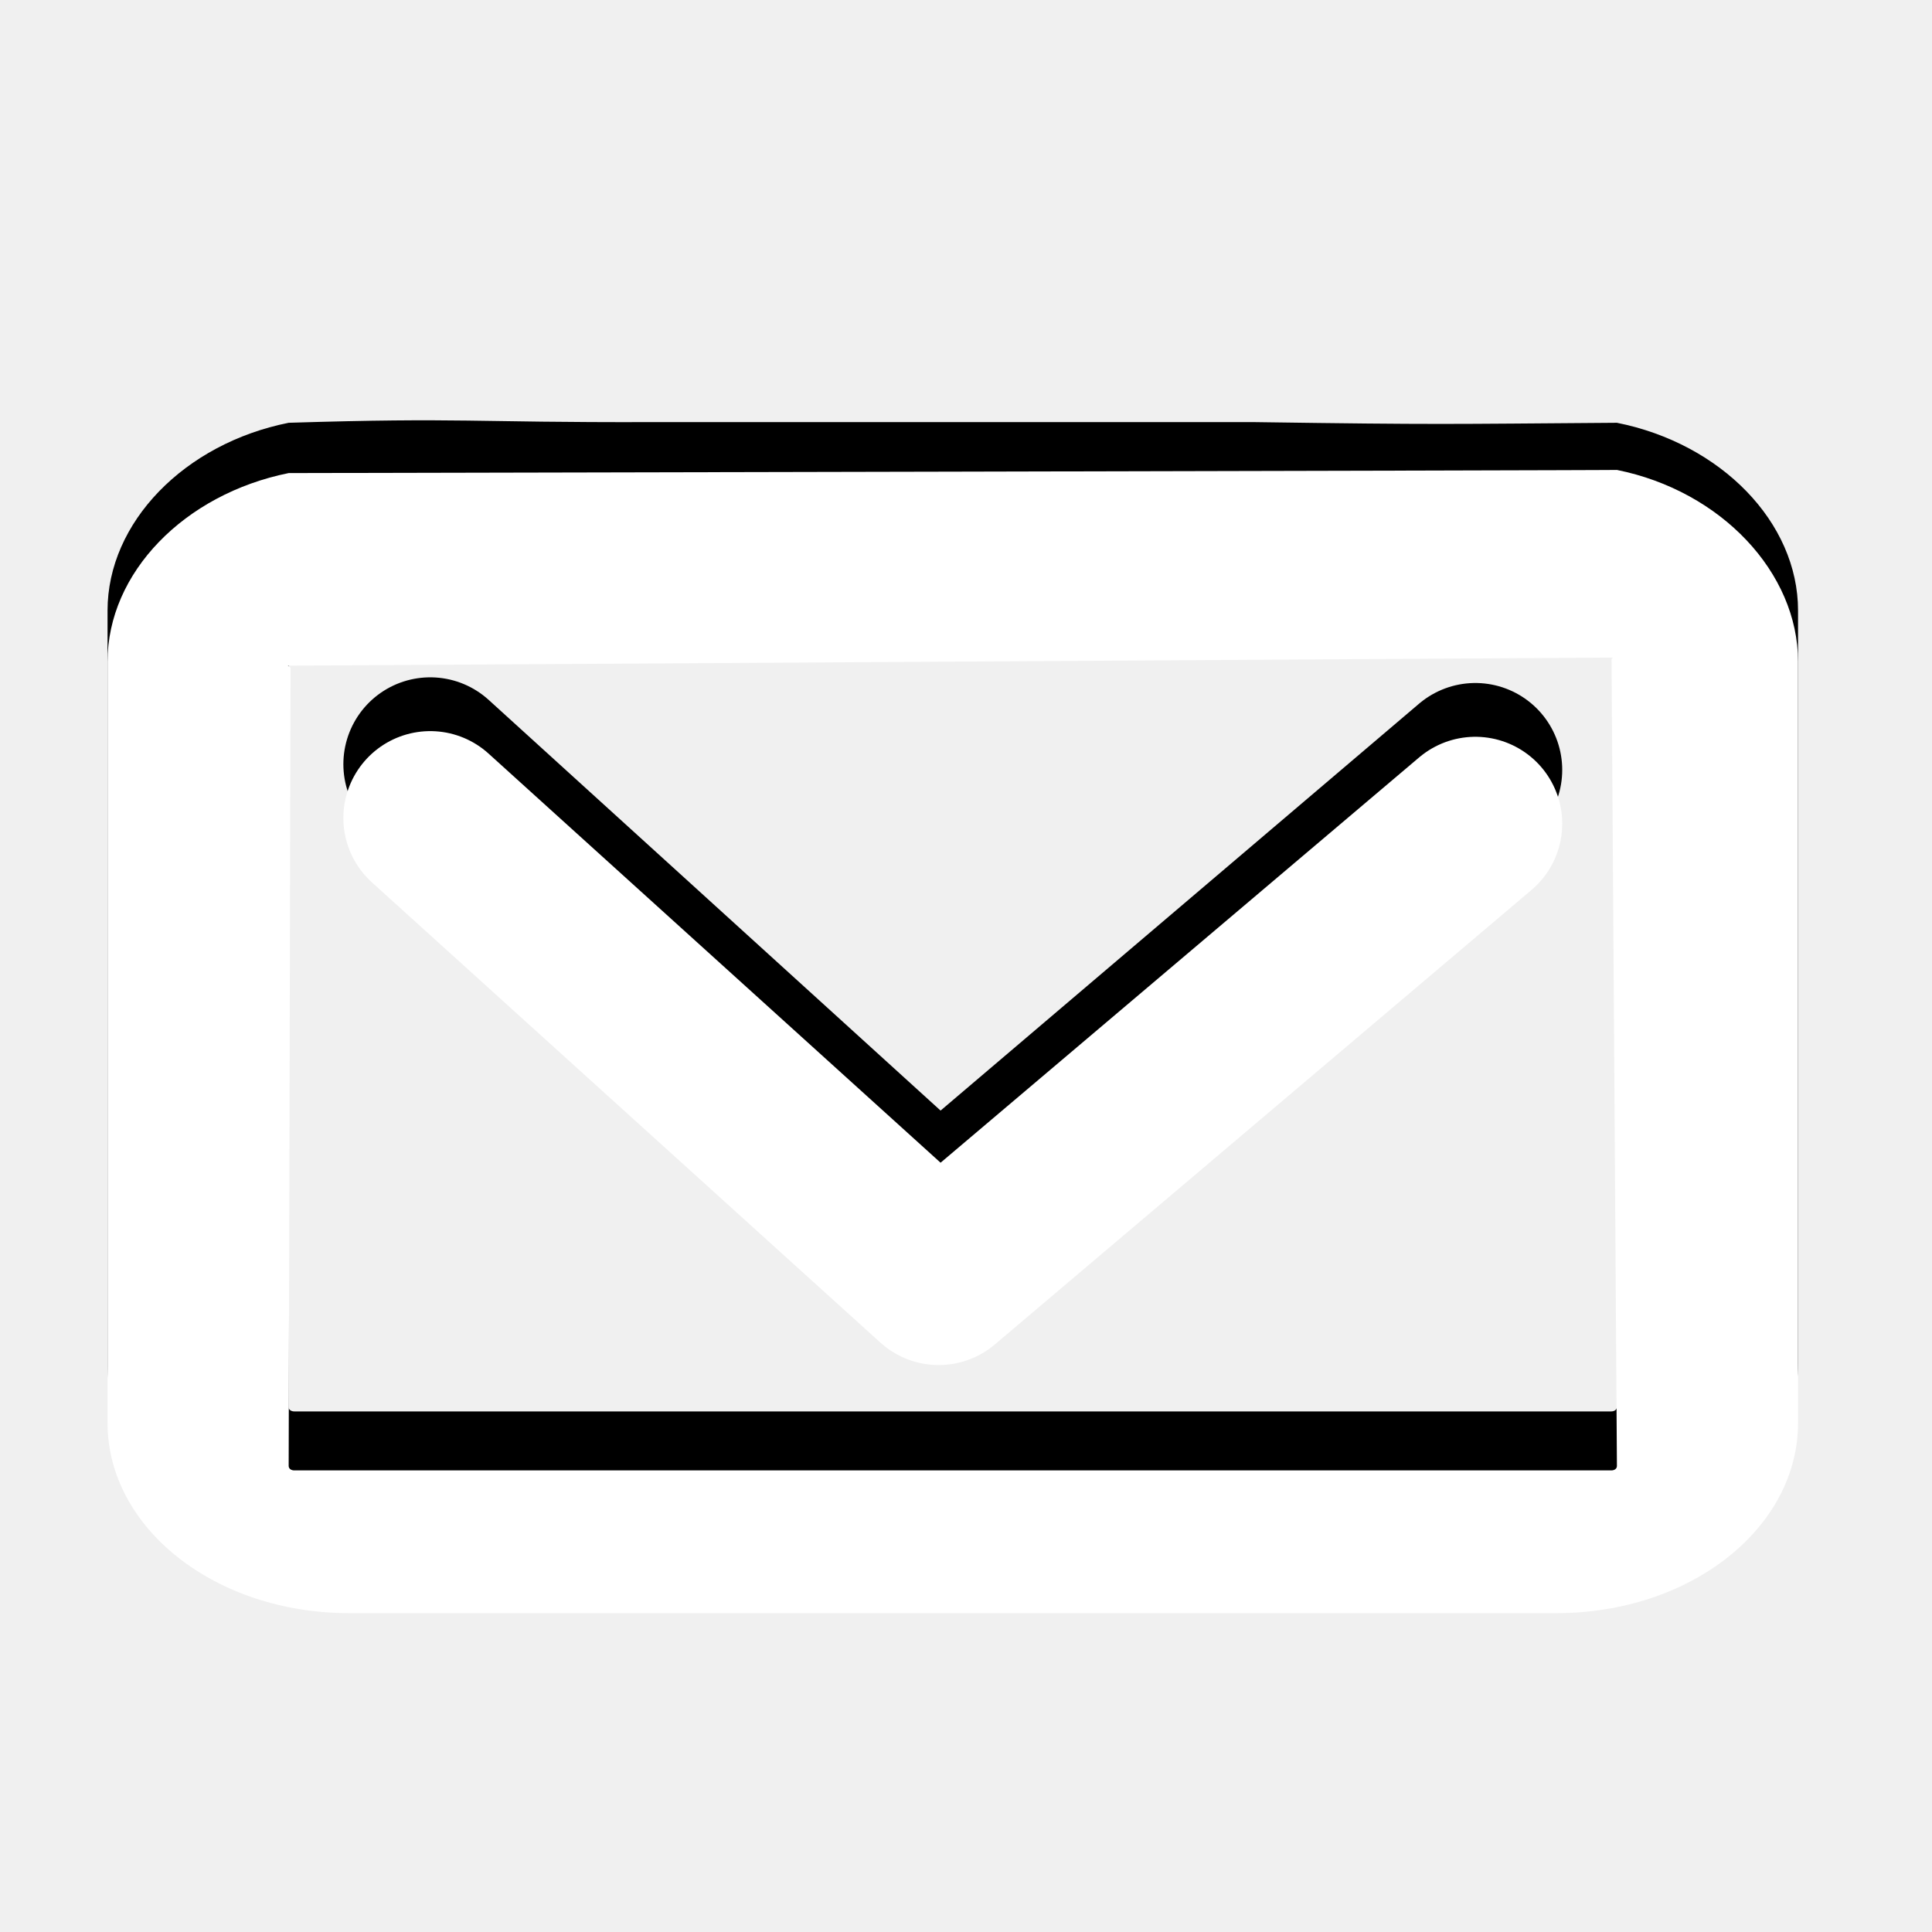
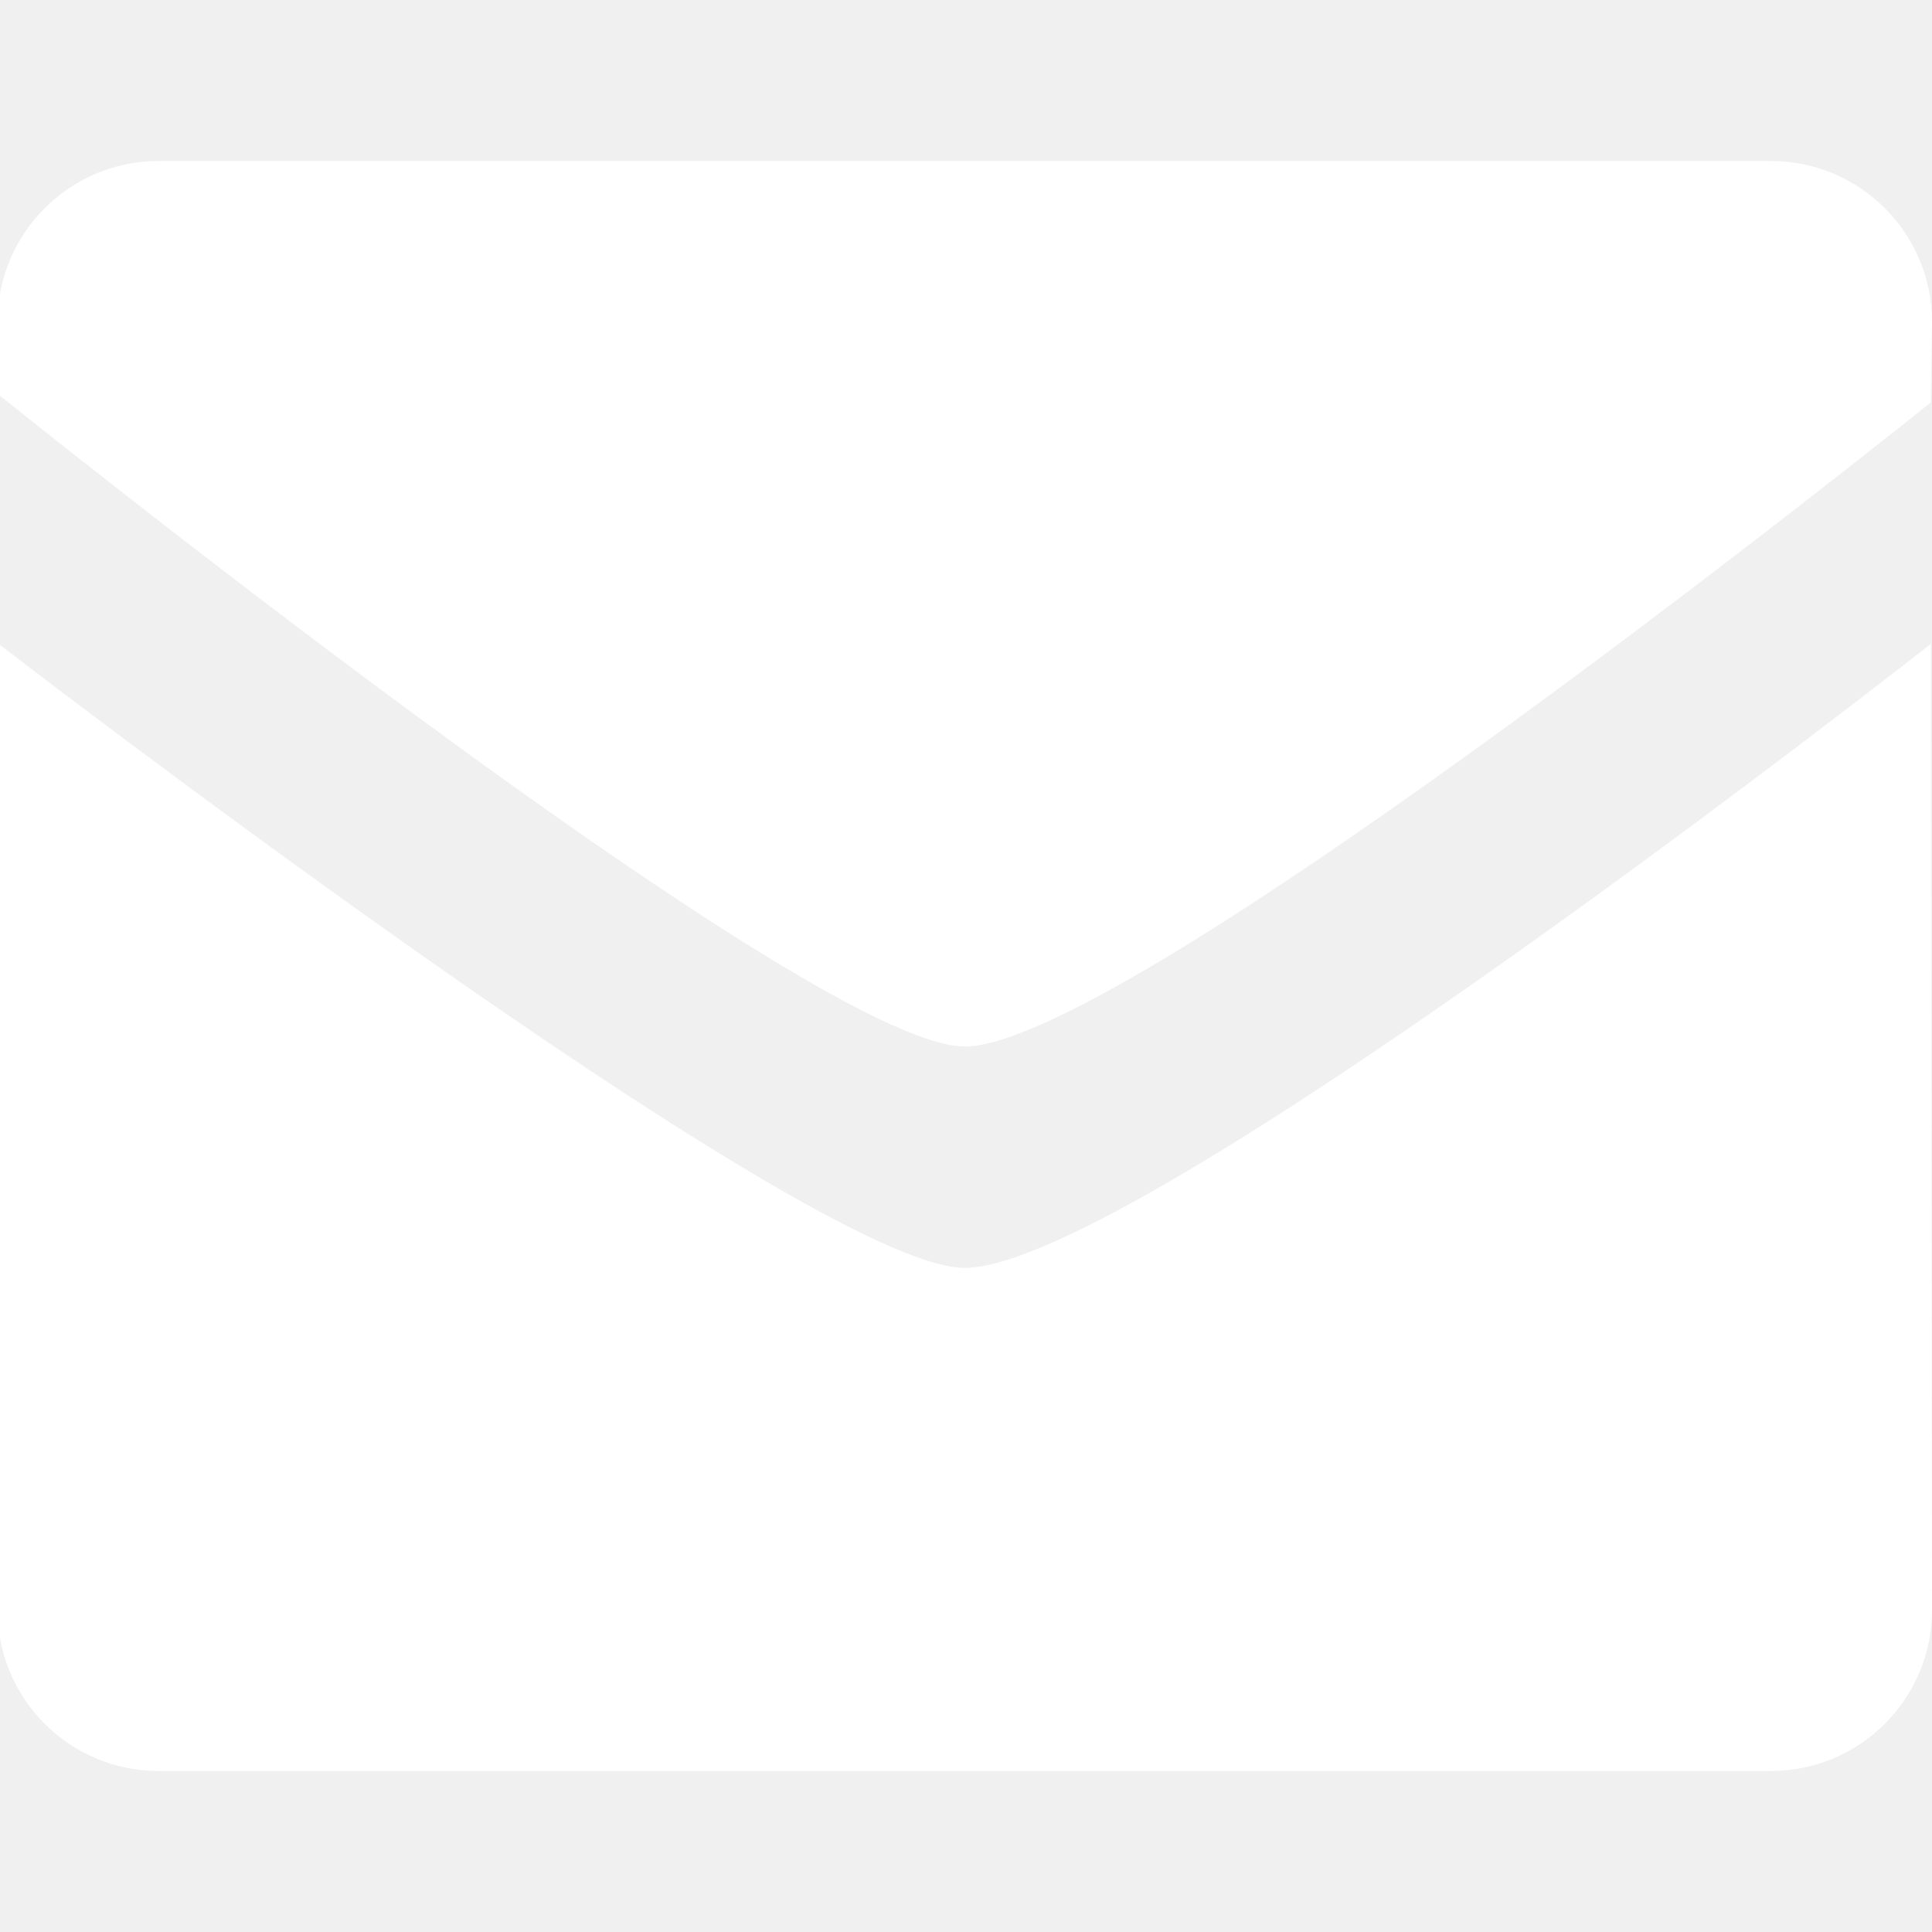
- <svg xmlns="http://www.w3.org/2000/svg" width="32" height="32" id="svg4375" version="1.1">
-   <defs id="defs4377" />
-   <g id="layer1" transform="translate(580.7143,-1.576468)">
-     <path style="fill:#000000;fill-opacity:1;stroke:none" d="m -569.933,8.568 c -3.023,0.008 -3.083,-0.079 -6,0.011 -1.728,0.345 -3,1.651 -3,3.11 l 0,12.485 c 0,1.729 1.784,3.121 4,3.121 l 20,0 c 2.216,0 4,-1.392 4,-3.121 l 0,-12.485 c 0,-1.459 -1.272,-2.765 -3,-3.11 -2.901,0.021 -2.884,0.033 -6,-0.011 z m -5.969,3.706 22.281,-0.463 c 0,0 -0.218,-0.116 -0.219,-0.073 l -0.094,13.143 c -3.1e-4,0.043 -0.038,0.073 -0.094,0.073 l -21.812,0 c -0.055,0 -0.094,-0.03 -0.094,-0.073 l 0,-12.558 c 0,-0.043 -1.112,-0.025 0.031,-0.049 z" id="path3763" />
-     <path id="path4088" d="m -575.933,9.412 c -1.728,0.349 -3,1.65 -3,3.123 l 0,12.608 c 0,1.746 1.784,3.152 4,3.152 l 20,0 c 2.216,0 4,-1.406 4,-3.152 l 0,-12.608 c 0,-1.473 -1.272,-2.827 -3,-3.175 0.046,0.007 -22,0.052 -22,0.052 z m -0.013,3.19 21.951,-0.134 -0.027,0.021 0.089,13.368 c 2.9e-4,0.044 -0.038,0.074 -0.094,0.074 l -21.812,0 c -0.055,0 -0.094,-0.03 -0.094,-0.074 l 0.031,-13.217 c 0,-0.009 -0.045,-0.039 -0.045,-0.039 z" style="fill:#ffffff;stroke:none" />
-     <path style="fill:none;stroke:#000000;stroke-width:2.878;stroke-linecap:round;stroke-linejoin:round;stroke-miterlimit:4;stroke-opacity:1;stroke-dasharray:none" d="m -573.588,14.234 8.421,7.653 8.889,-7.559" id="path3019-1" />
-     <path style="fill:none;stroke:#ffffff;stroke-width:2.878;stroke-linecap:round;stroke-linejoin:round;stroke-miterlimit:4;stroke-opacity:1;stroke-dasharray:none" d="m -573.588,15.125 8.421,7.622 8.889,-7.528" id="path3019-1-2" />
-   </g>
+ <svg xmlns="http://www.w3.org/2000/svg" enable-background="new 0 0 24 24" height="24px" id="Layer_1" version="1.1" viewBox="0 0 24 24" width="24px" xml:space="preserve">
+   <defs id="defs7601" />
+   <path clip-rule="evenodd" d="M11.984,13C10.031,13-0.031,4.891-0.031,4.891V4c0-1.104,0.896-2,2.002-2h20.026  C23.104,2,24,2.896,24,4l-0.016,1C23.984,5,14.031,13,11.984,13z M11.984,15.75c2.141,0,12-7.75,12-7.75L24,20  c0,1.104-0.896,2-2.003,2H1.971c-1.105,0-2.002-0.896-2.002-2l0.016-12C-0.016,8,10.031,15.75,11.984,15.75z" fill-rule="evenodd" id="path7597" style="fill:#ffffff" />
</svg>
